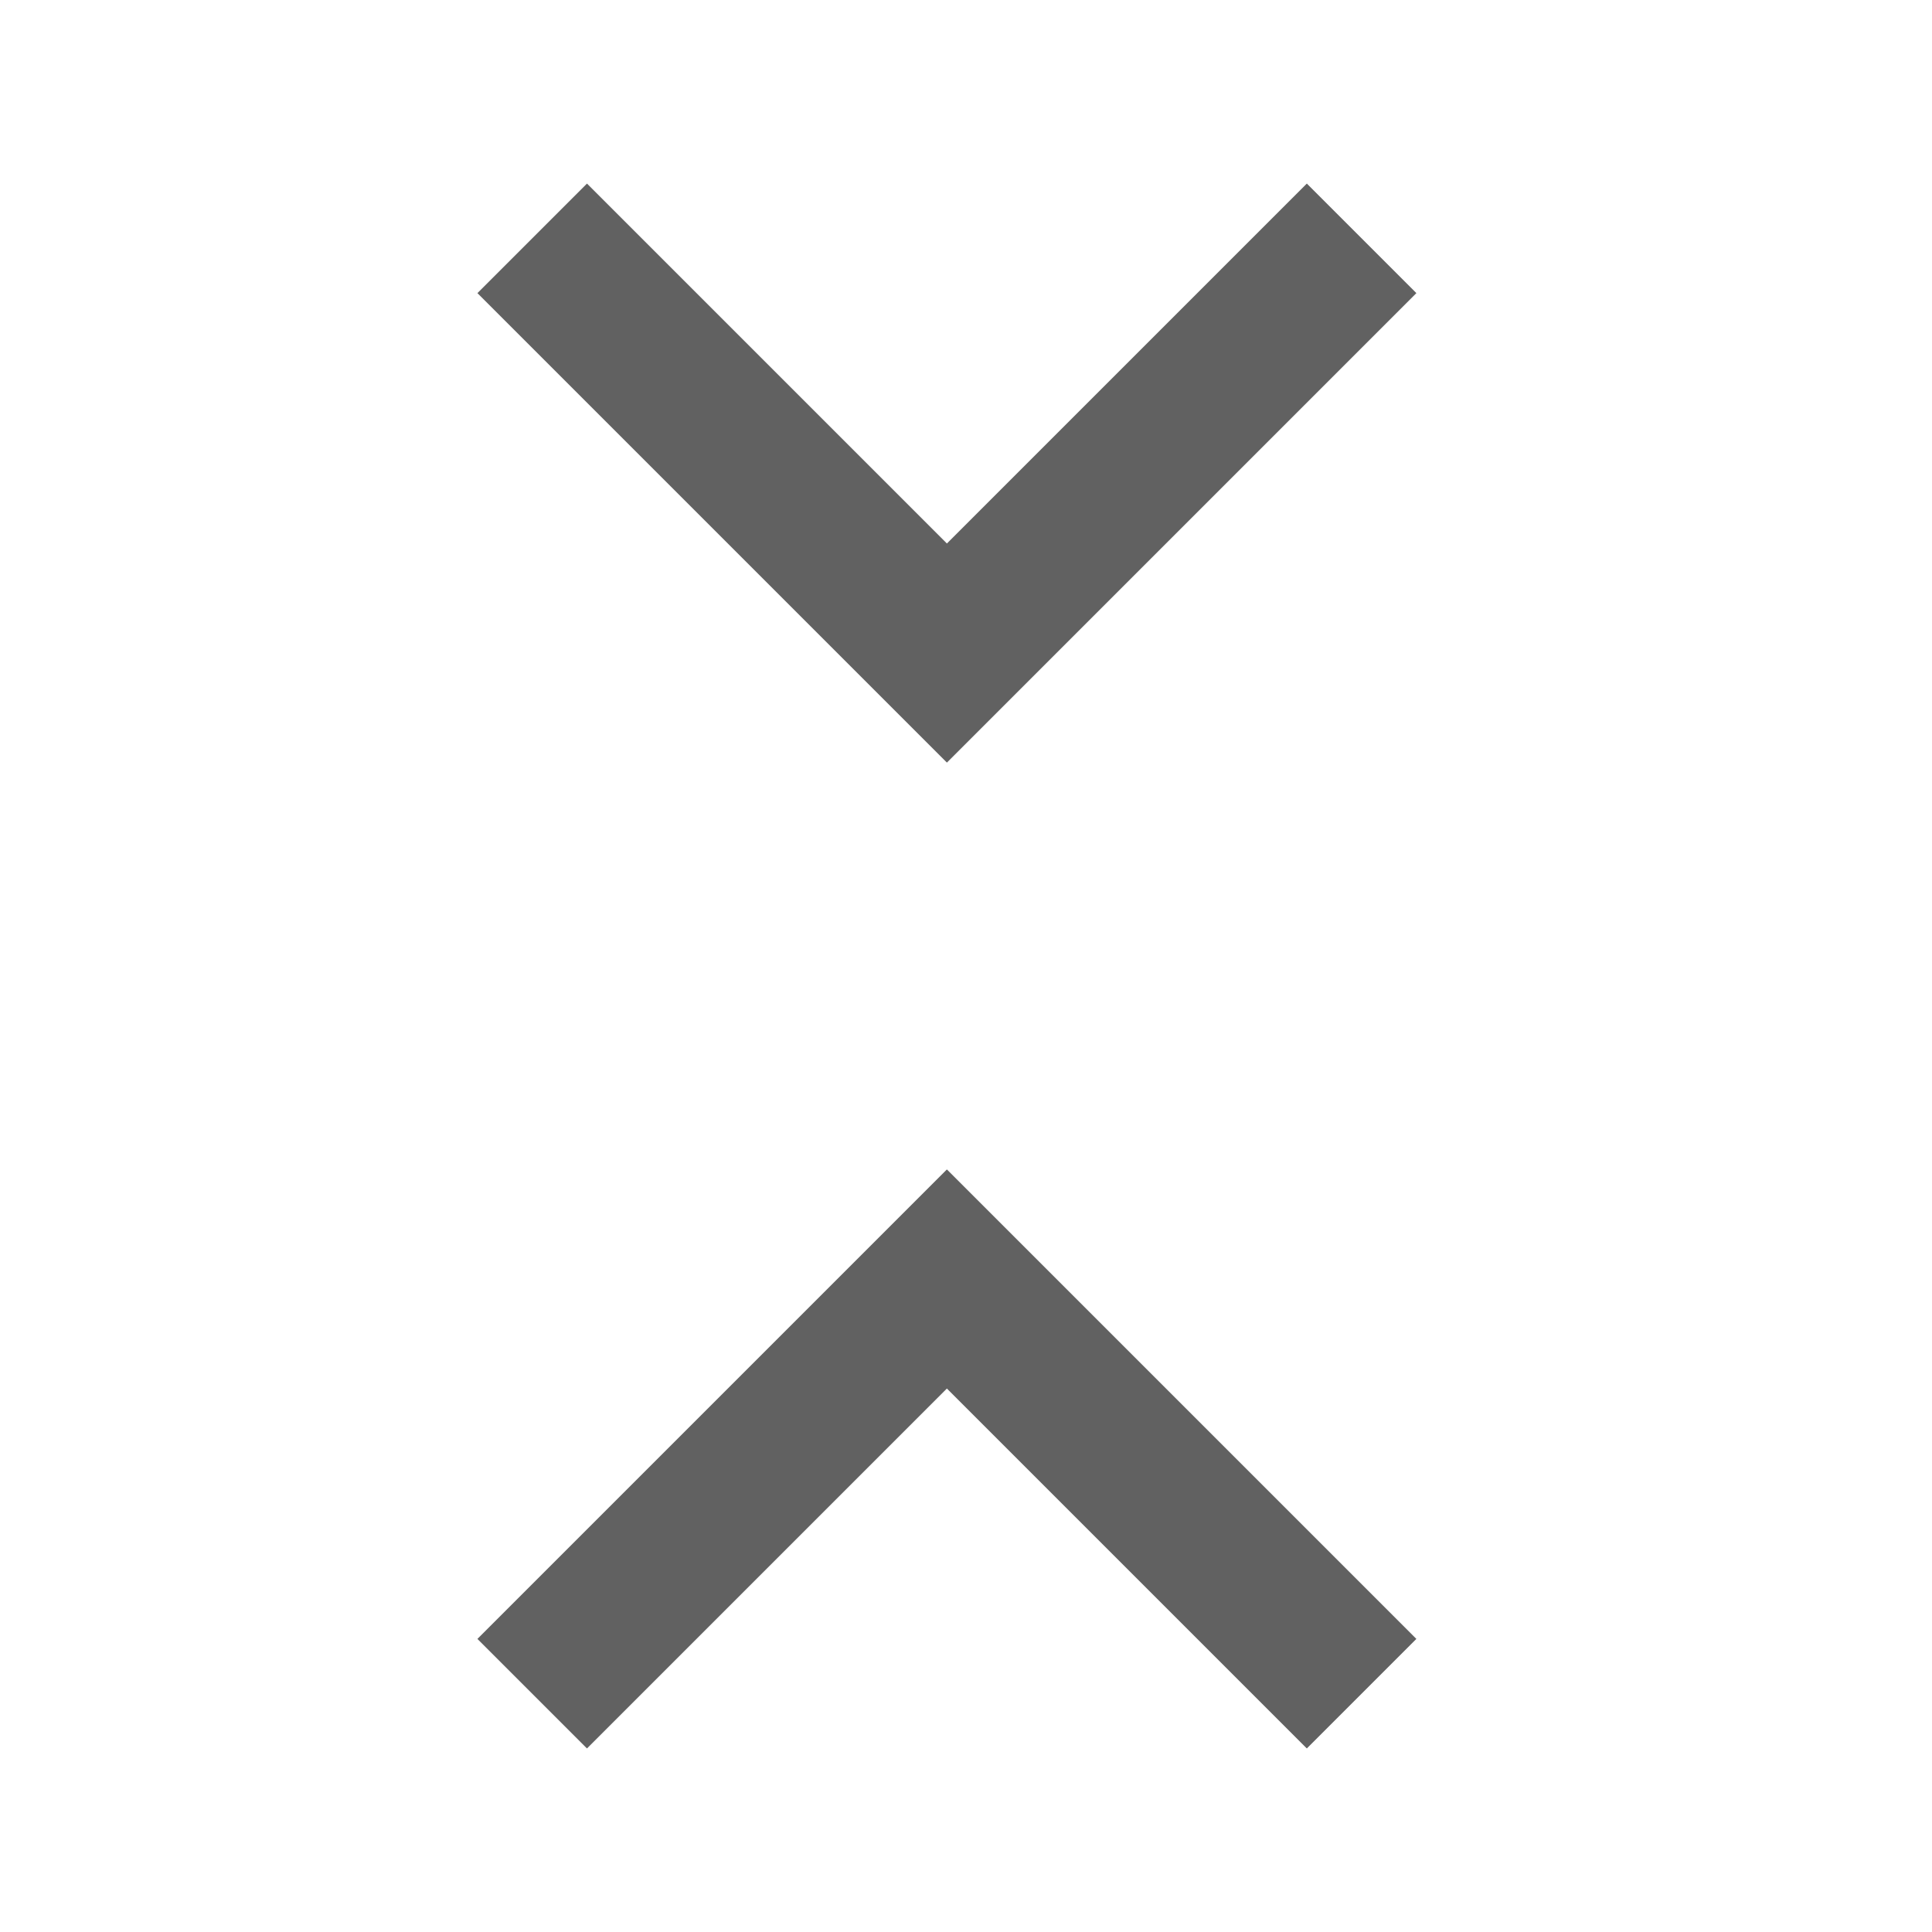
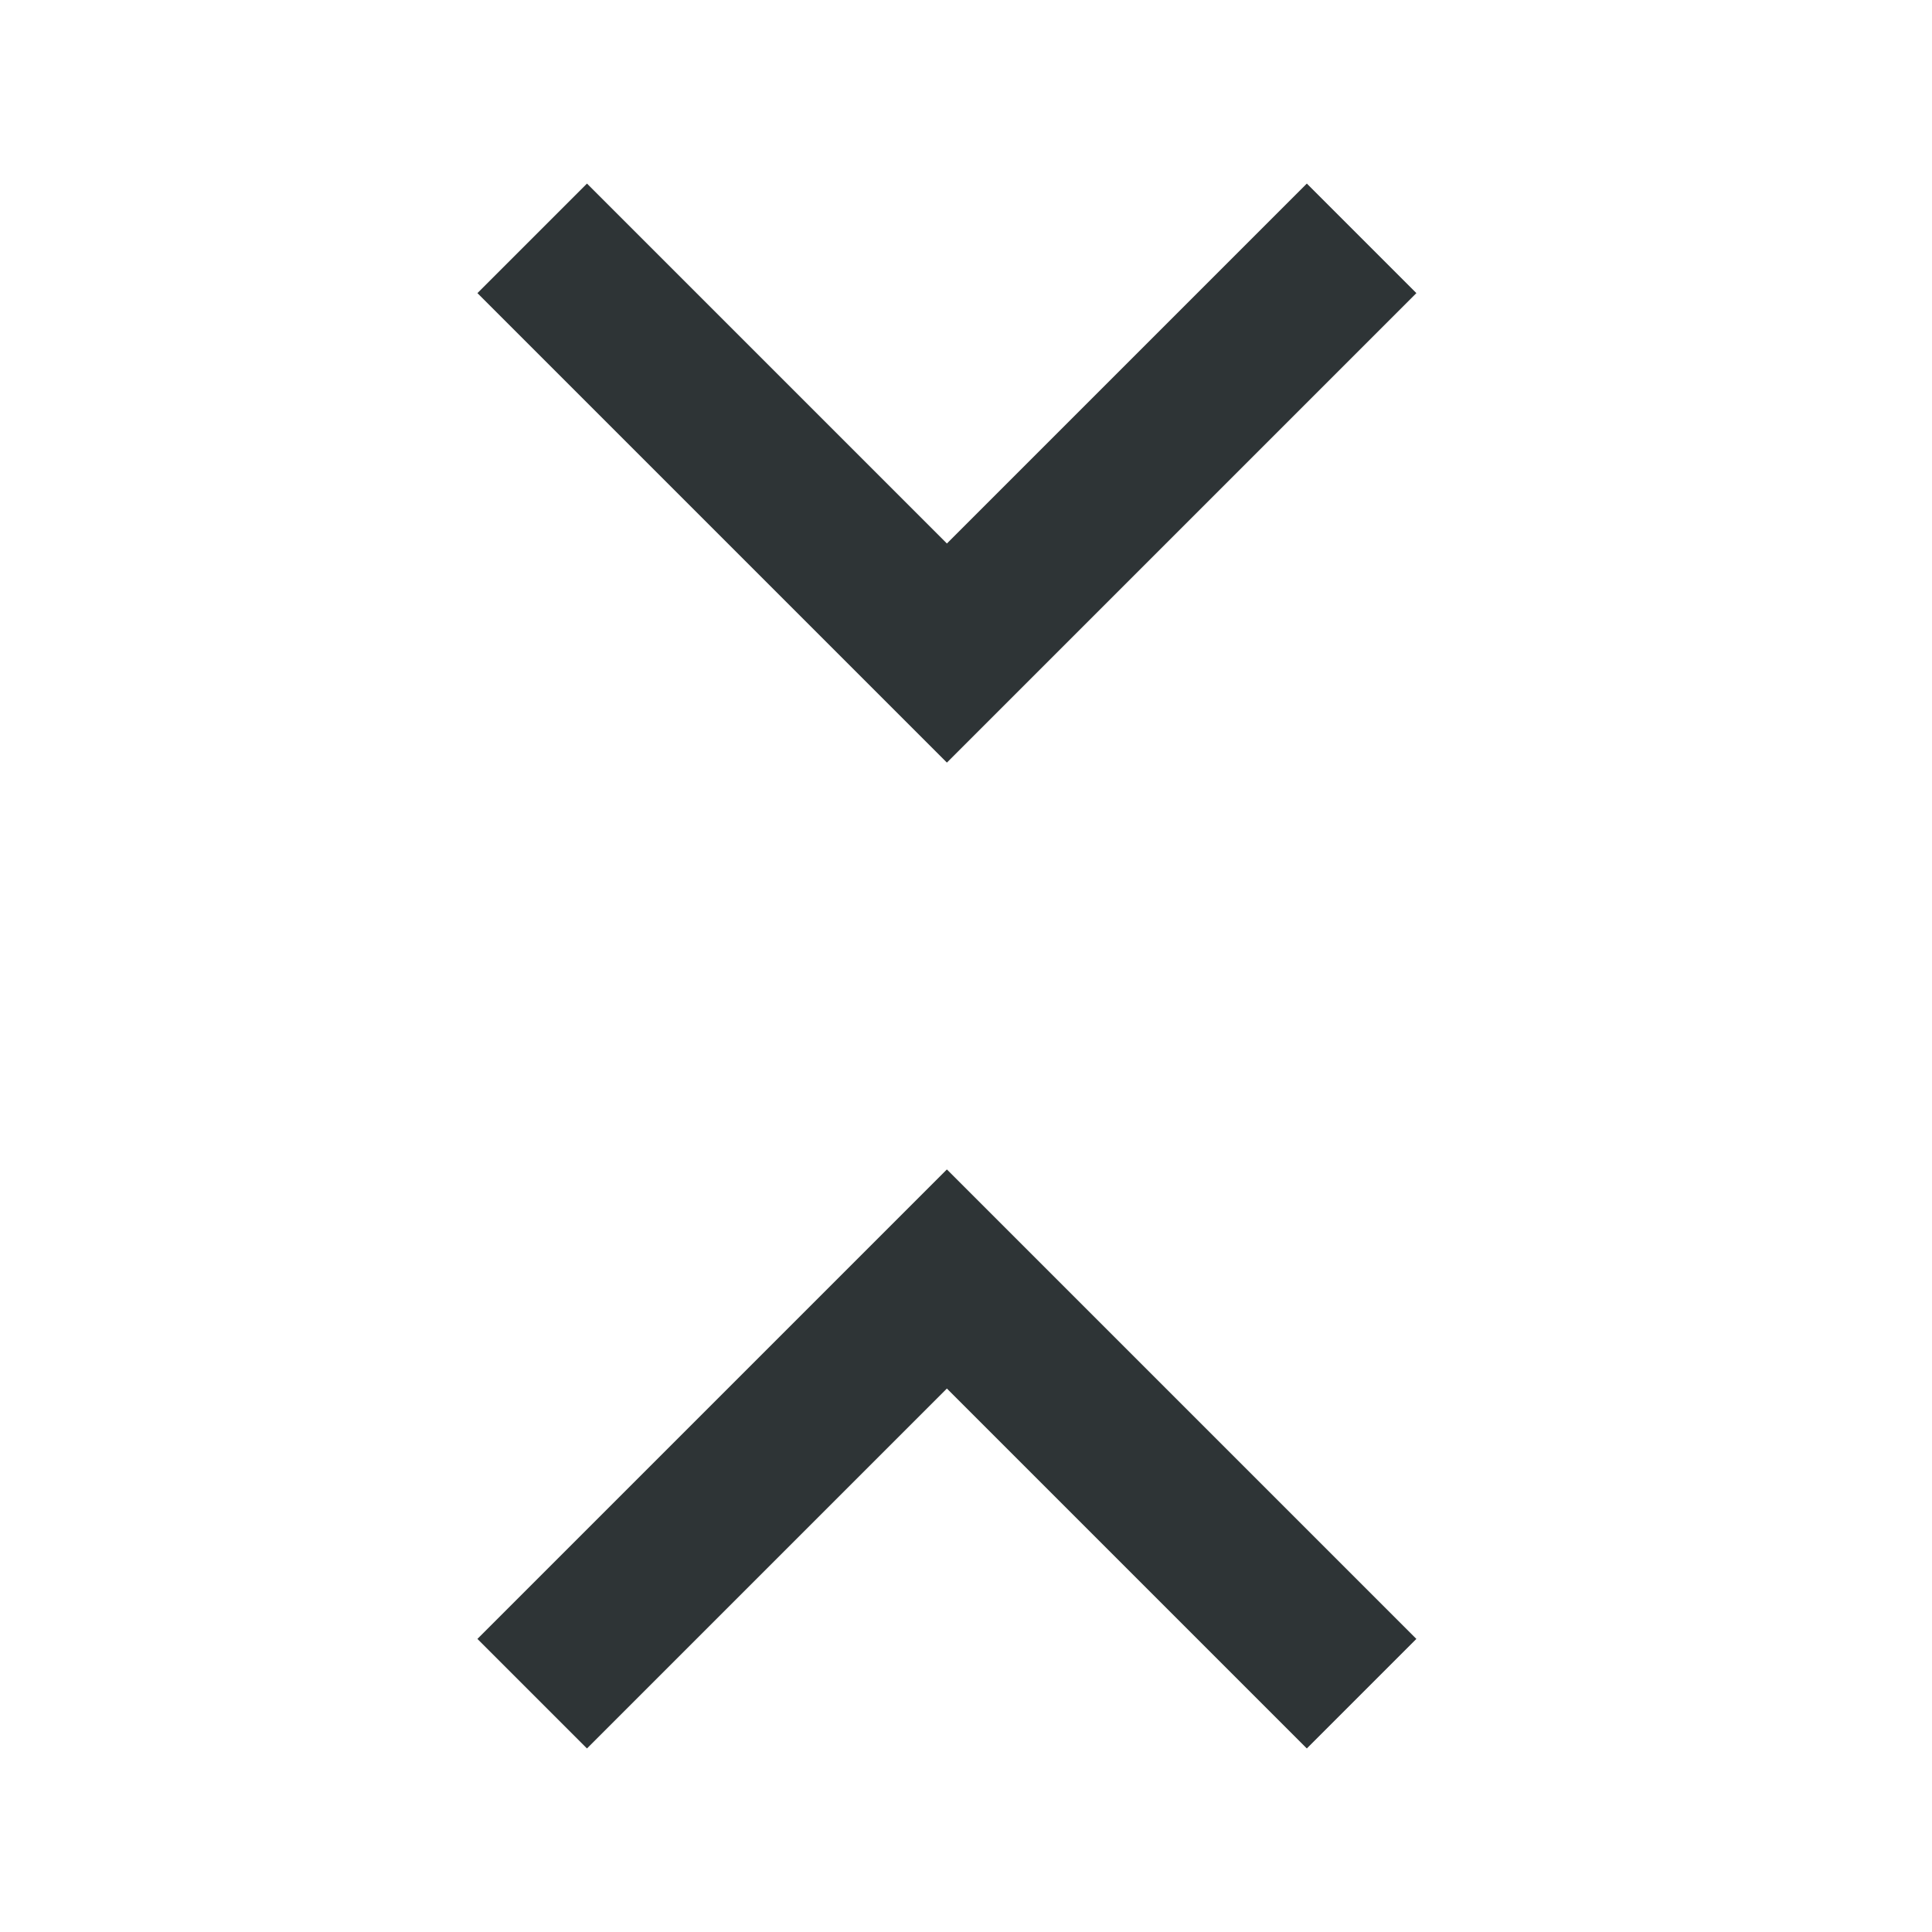
- <svg xmlns="http://www.w3.org/2000/svg" width="16" height="16" version="1.1" viewBox="0 0 16 16">
+ <svg xmlns="http://www.w3.org/2000/svg" width="16" height="16" viewBox="0 0 16 16">
  <g transform="matrix(.81 0 0 .81 7.3234 1.52)">
    <g transform="translate(-9.0539 -1.9507)">
-       <path class="jp-icon3" d="m13.374 1.951-3.68 3.68-3.68-3.68-1.12 1.12 4.8 4.8 4.8-4.8z" fill="#616161" stroke-width=".8" />
+       <path d="m13.374 1.951-3.68 3.68-3.68-3.68-1.12 1.12 4.8 4.8 4.8-4.8z" fill="#2e3436" />
    </g>
    <g transform="translate(-7.36)">
-       <path class="jp-icon3" d="m11.68 16-3.68-3.68-3.68 3.68-1.12-1.12 4.8-4.8 4.8 4.8z" fill="#616161" stroke-width=".8" />
+       <path d="m11.68 16-3.68-3.68-3.68 3.68-1.12-1.12 4.8-4.8 4.8 4.8z" fill="#2e3436" />
    </g>
  </g>
</svg>
